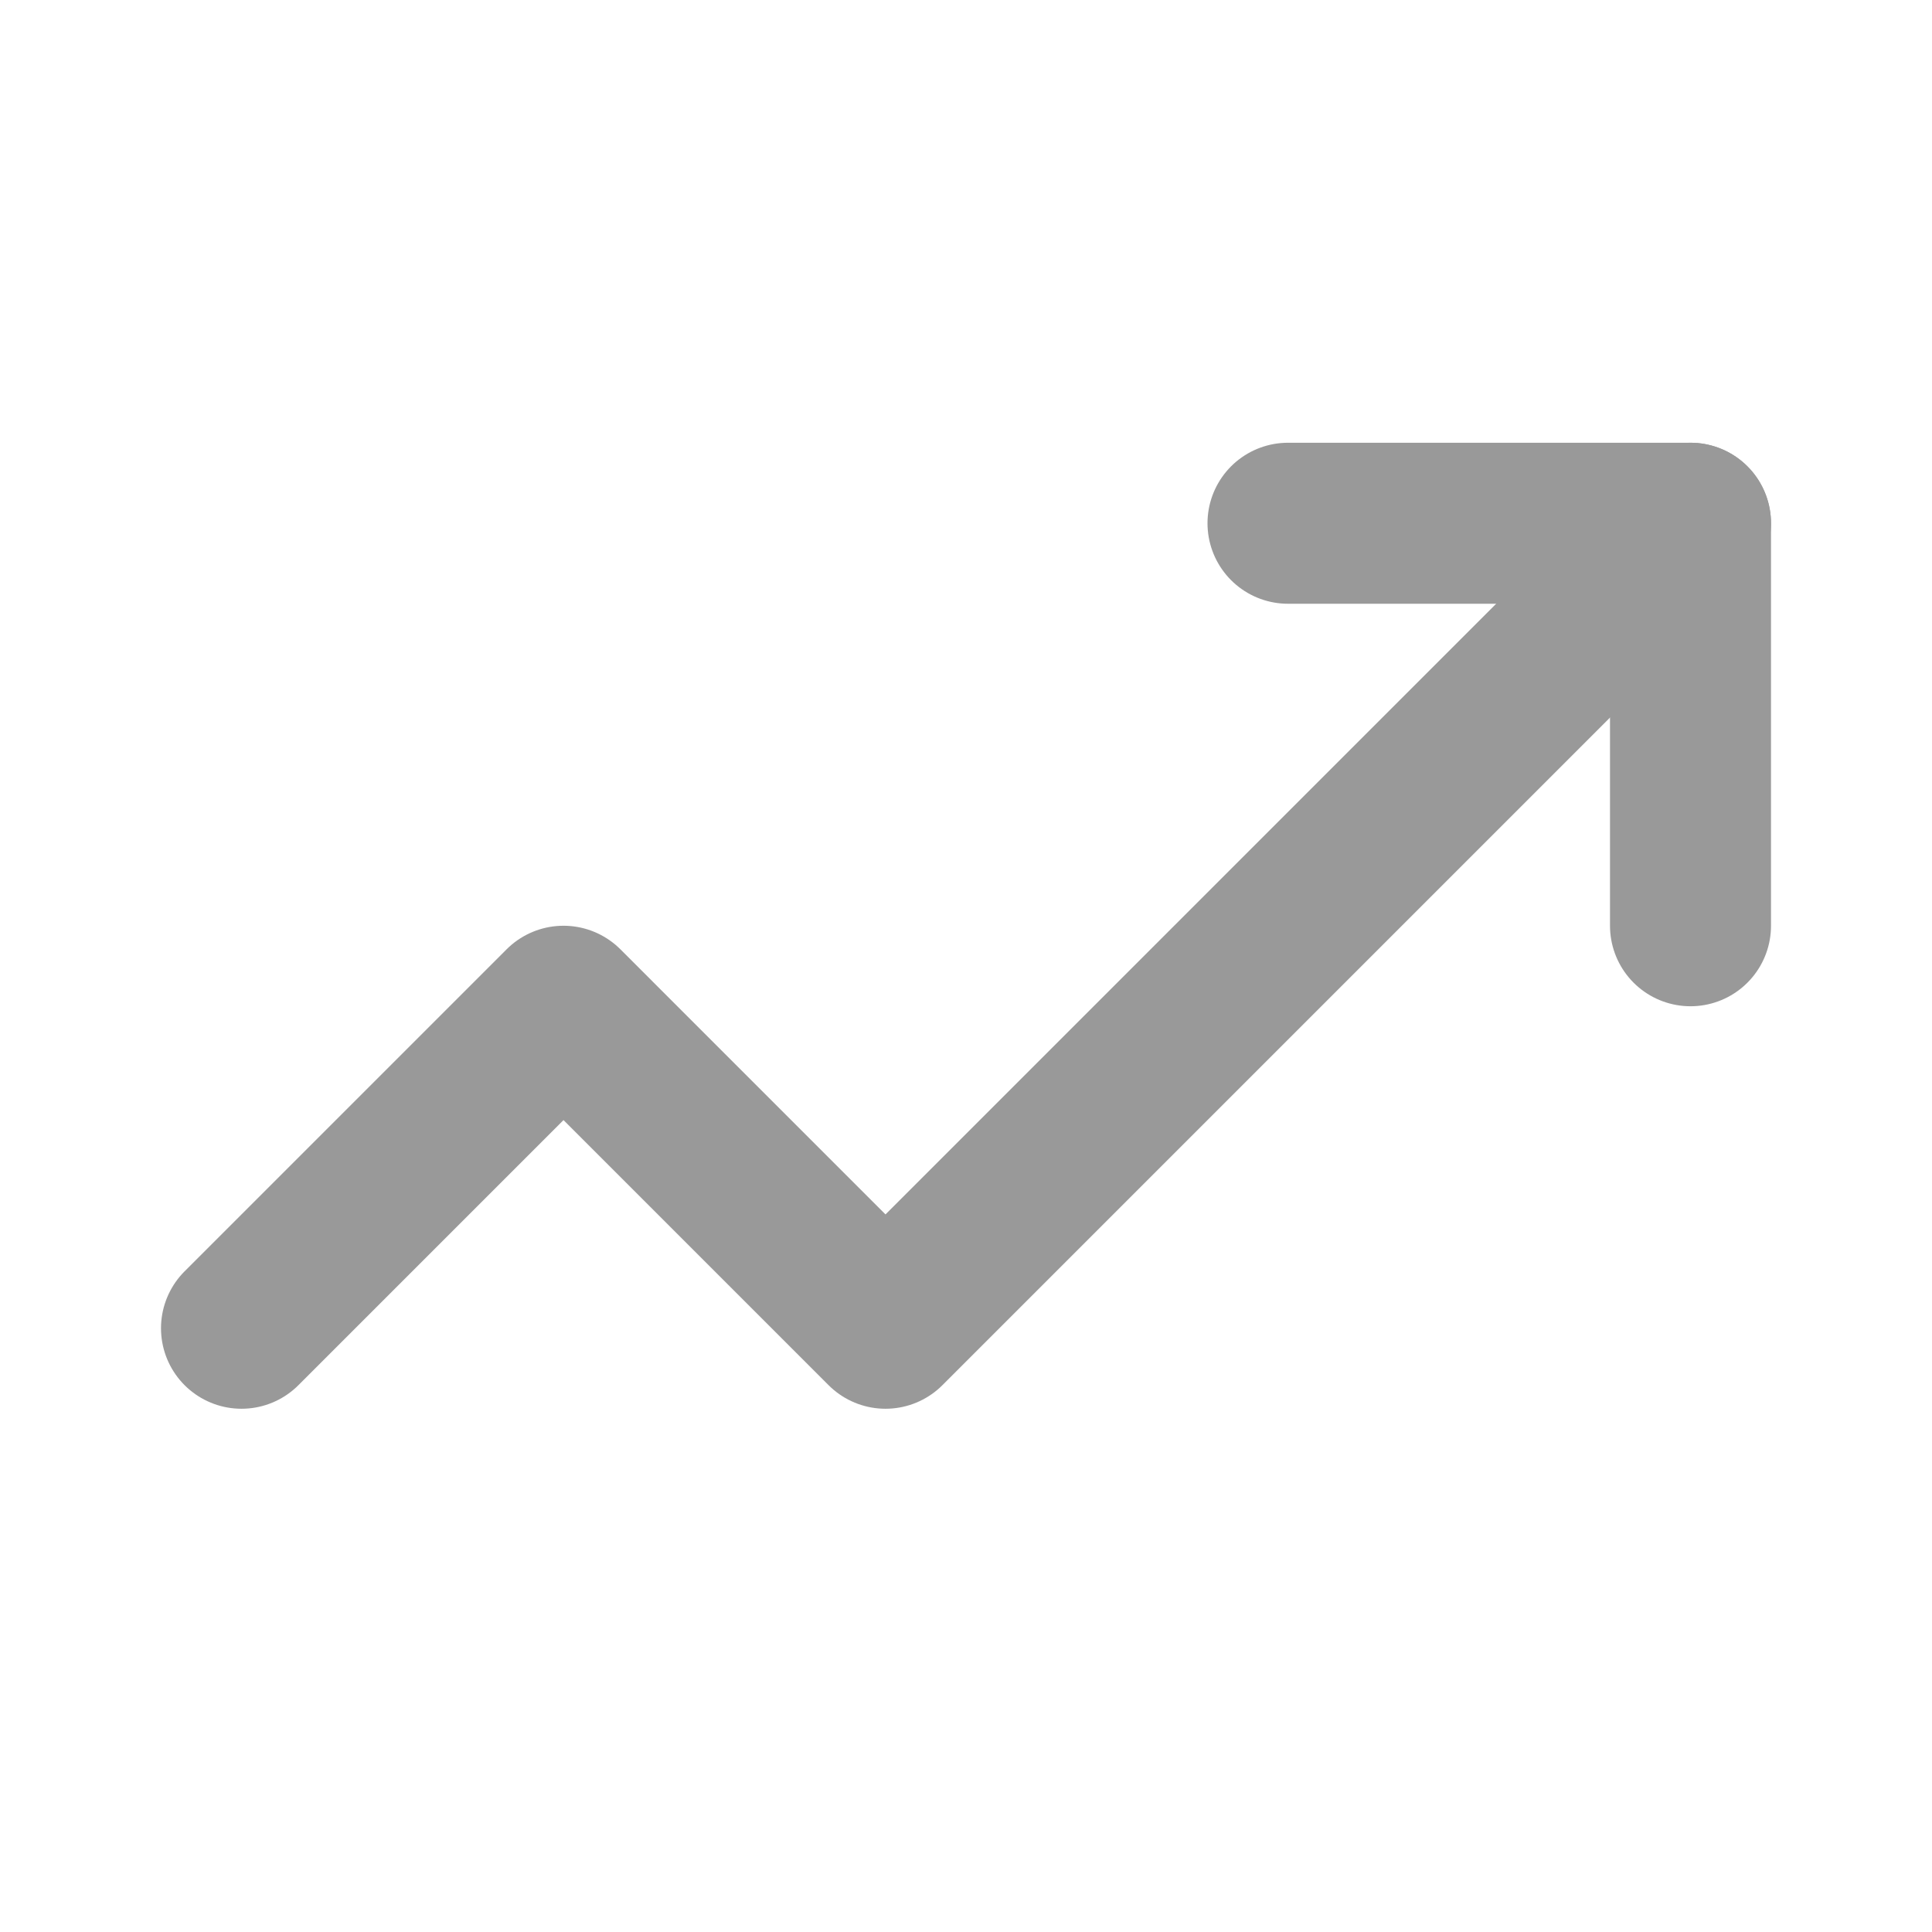
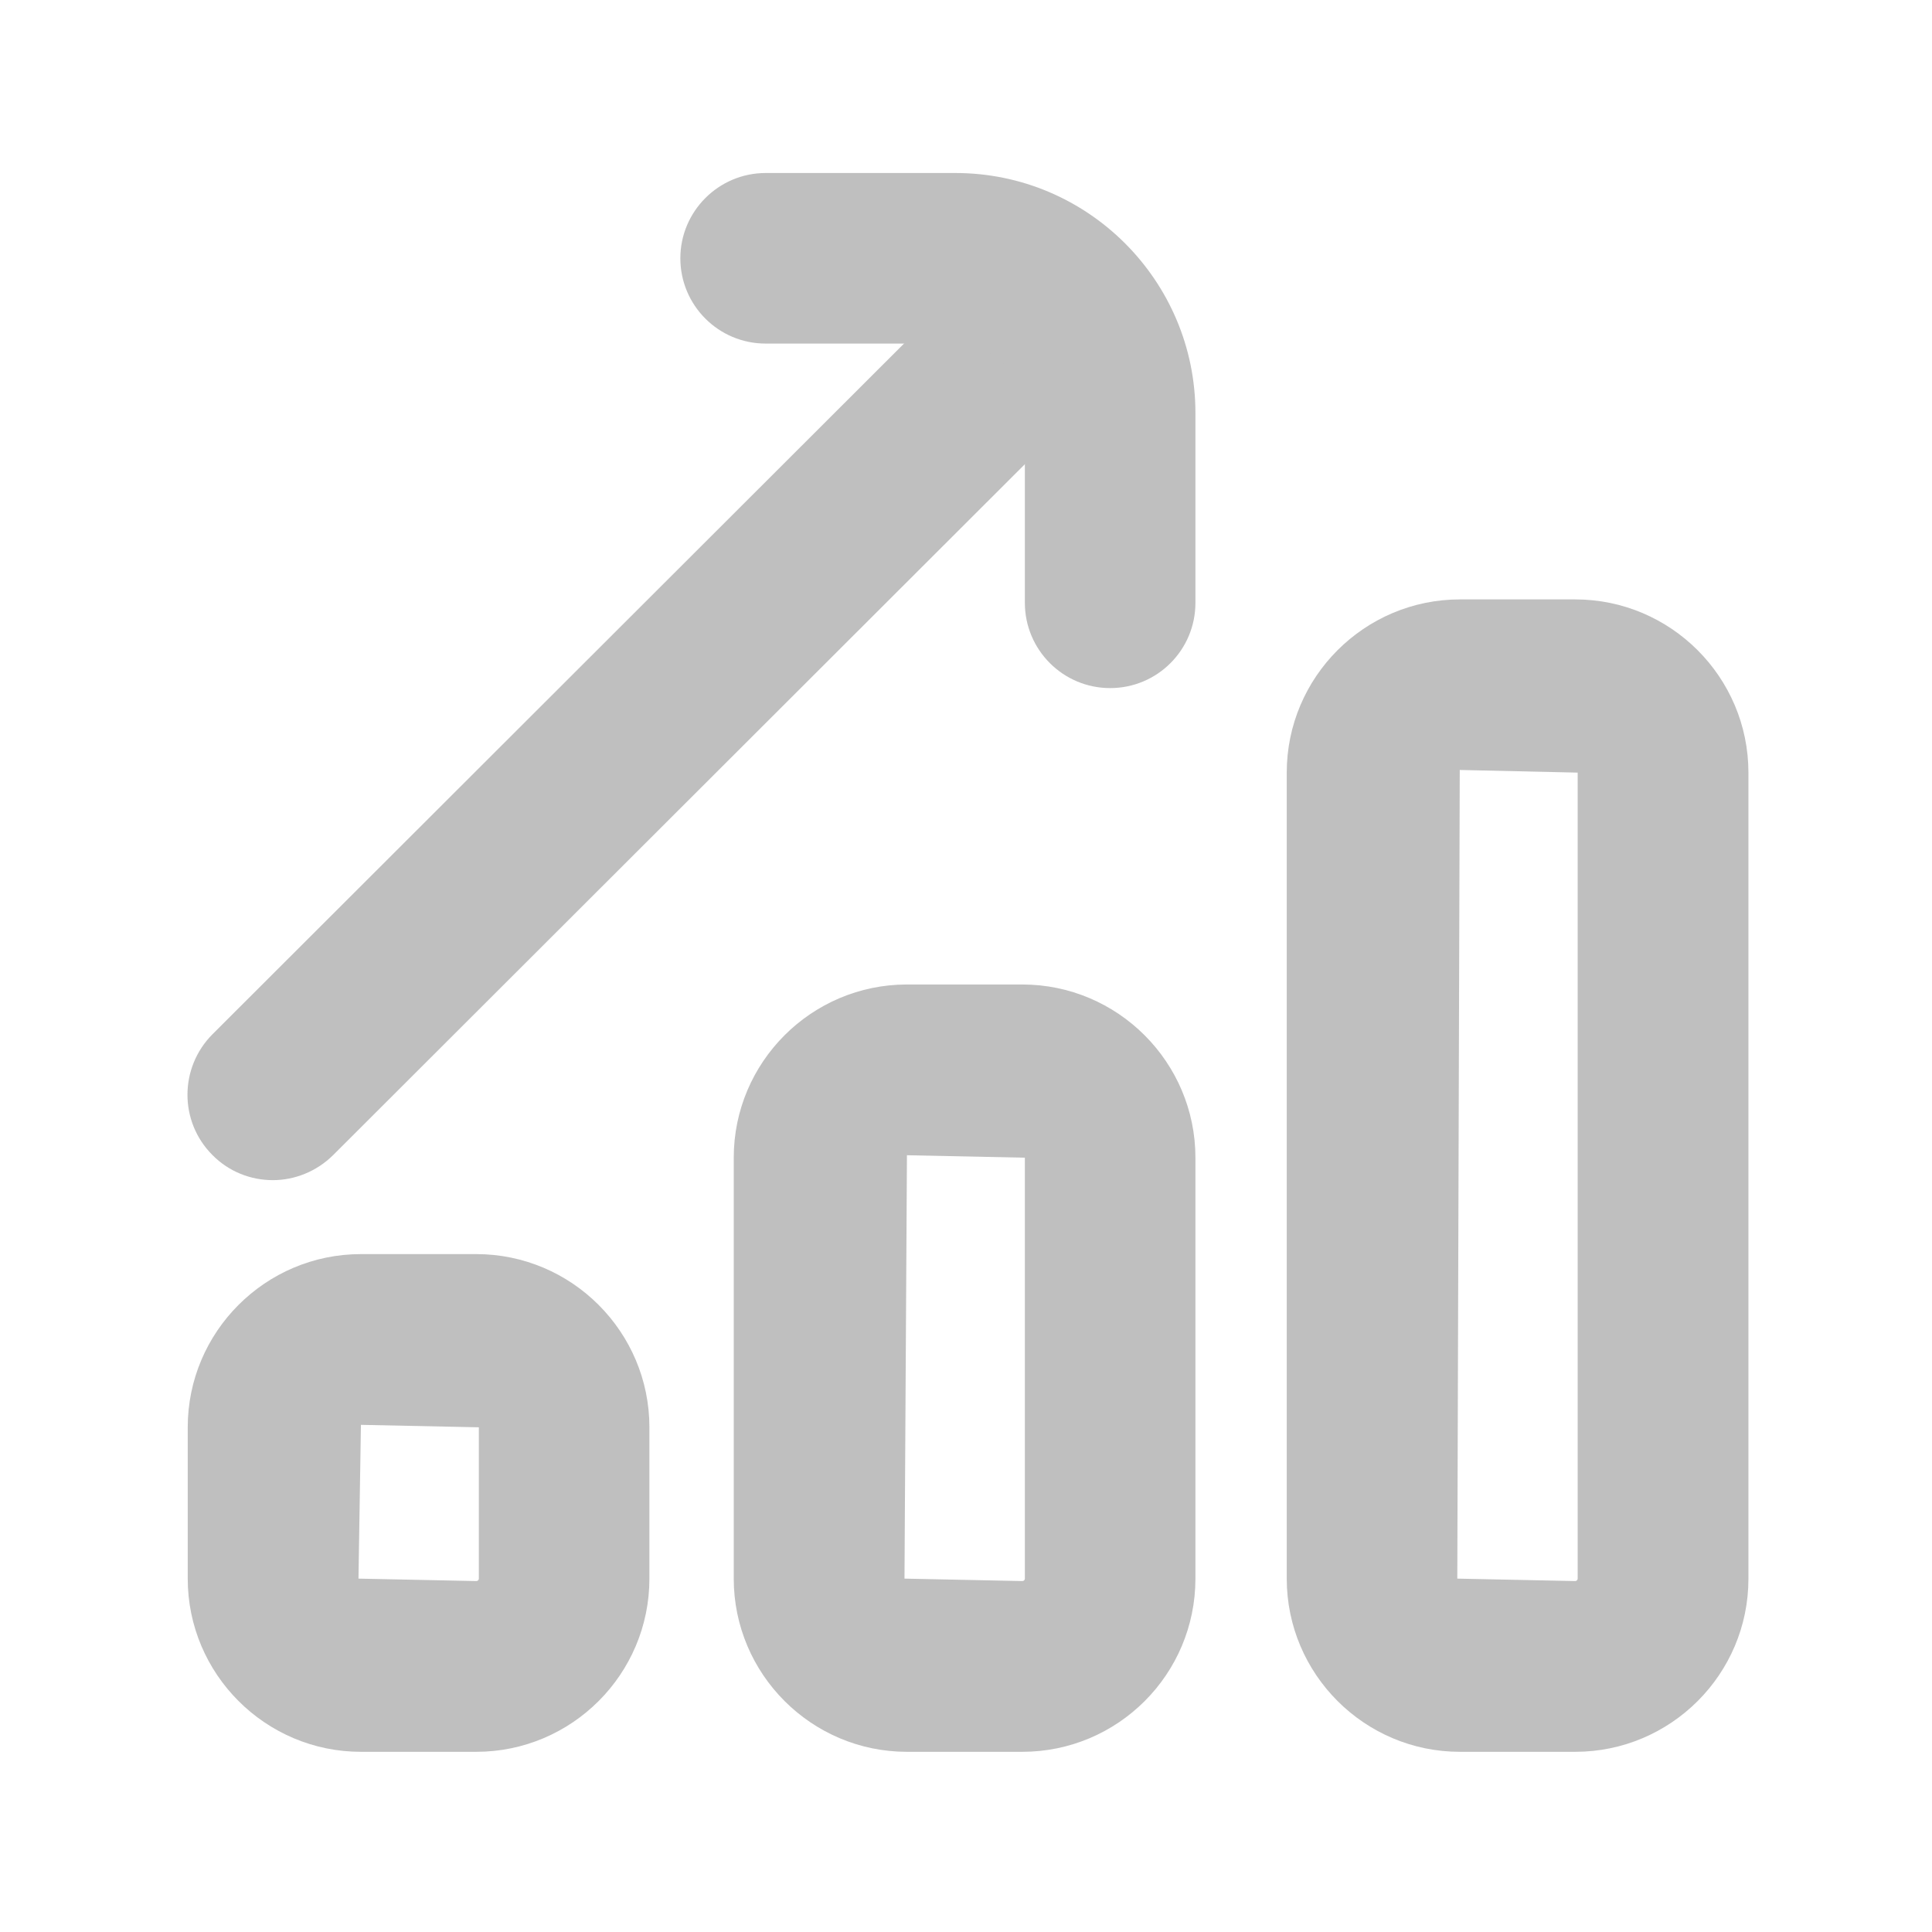
- <svg xmlns="http://www.w3.org/2000/svg" width="24" height="24" viewBox="0 0 24 24" fill="none">
-   <path d="M3 16.5L7 12.5L11 16.5L21 6.5" stroke="#999999" stroke-width="2" stroke-linecap="round" stroke-linejoin="round" />
-   <path d="M16 6.5H21V11.5" stroke="#999999" stroke-width="2" stroke-linecap="round" stroke-linejoin="round" />
+ <svg xmlns="http://www.w3.org/2000/svg" t="1747934351107" class="icon" viewBox="0 0 1024 1024" version="1.1" p-id="4876" width="200" height="200">
+   <path d="M541.8 928.5h-61.1c-50.6 0-91.8-41.2-91.8-91.8V613.6c0-50.6 41.2-91.8 91.8-91.8h61.1c50.6 0 91.8 41.2 91.8 91.8v223.1c0 50.7-41.1 91.8-91.8 91.8z m-61.1-316.2l-1.3 224.4 62.5 1.3c0.7 0 1.3-0.6 1.3-1.3V613.6l-62.5-1.3zM834.9 928.5h-61.1c-50.6 0-91.8-41.2-91.8-91.8V409.5c0-50.6 41.2-91.8 91.8-91.8h61.1c50.6 0 91.8 41.2 91.8 91.8v427.3c0 50.6-41.2 91.7-91.8 91.7z m-61.2-520.4l-1.3 428.6 62.5 1.3c0.7 0 1.3-0.6 1.3-1.3V409.5l-62.5-1.4zM252.4 928.5h-61.1c-50.6 0-91.8-41.2-91.8-91.8v-80.2c0-50.6 41.2-91.8 91.8-91.8h61.1c50.6 0 91.8 41.2 91.8 91.8v80.2c0 50.7-41.2 91.8-91.8 91.8z m-61.1-173.3l-1.3 81.5 62.5 1.3c0.7 0 1.3-0.6 1.3-1.3v-80.2l-62.5-1.3zM144.6 625.5c-11.6 0-23.2-4.4-32-13.3-17.7-17.7-17.6-46.3 0-64L526 135.3c17.7-17.6 46.3-17.6 64 0 17.7 17.7 17.6 46.3 0 64L176.6 612.2c-8.9 8.8-20.5 13.3-32 13.3z" fill="#bfbfbf" p-id="4877" />
+   <path d="M588.4 364.7c-25 0-45.2-20.3-45.2-45.2V218.9c0-20.3-16.5-36.8-36.8-36.8H405.8c-25 0-45.2-20.3-45.2-45.2s20.3-45.2 45.2-45.2h100.6c70.2 0 127.2 57.1 127.2 127.2v100.6c0 25-20.2 45.2-45.2 45.2z" fill="#bfbfbf" p-id="4878" />
</svg>
